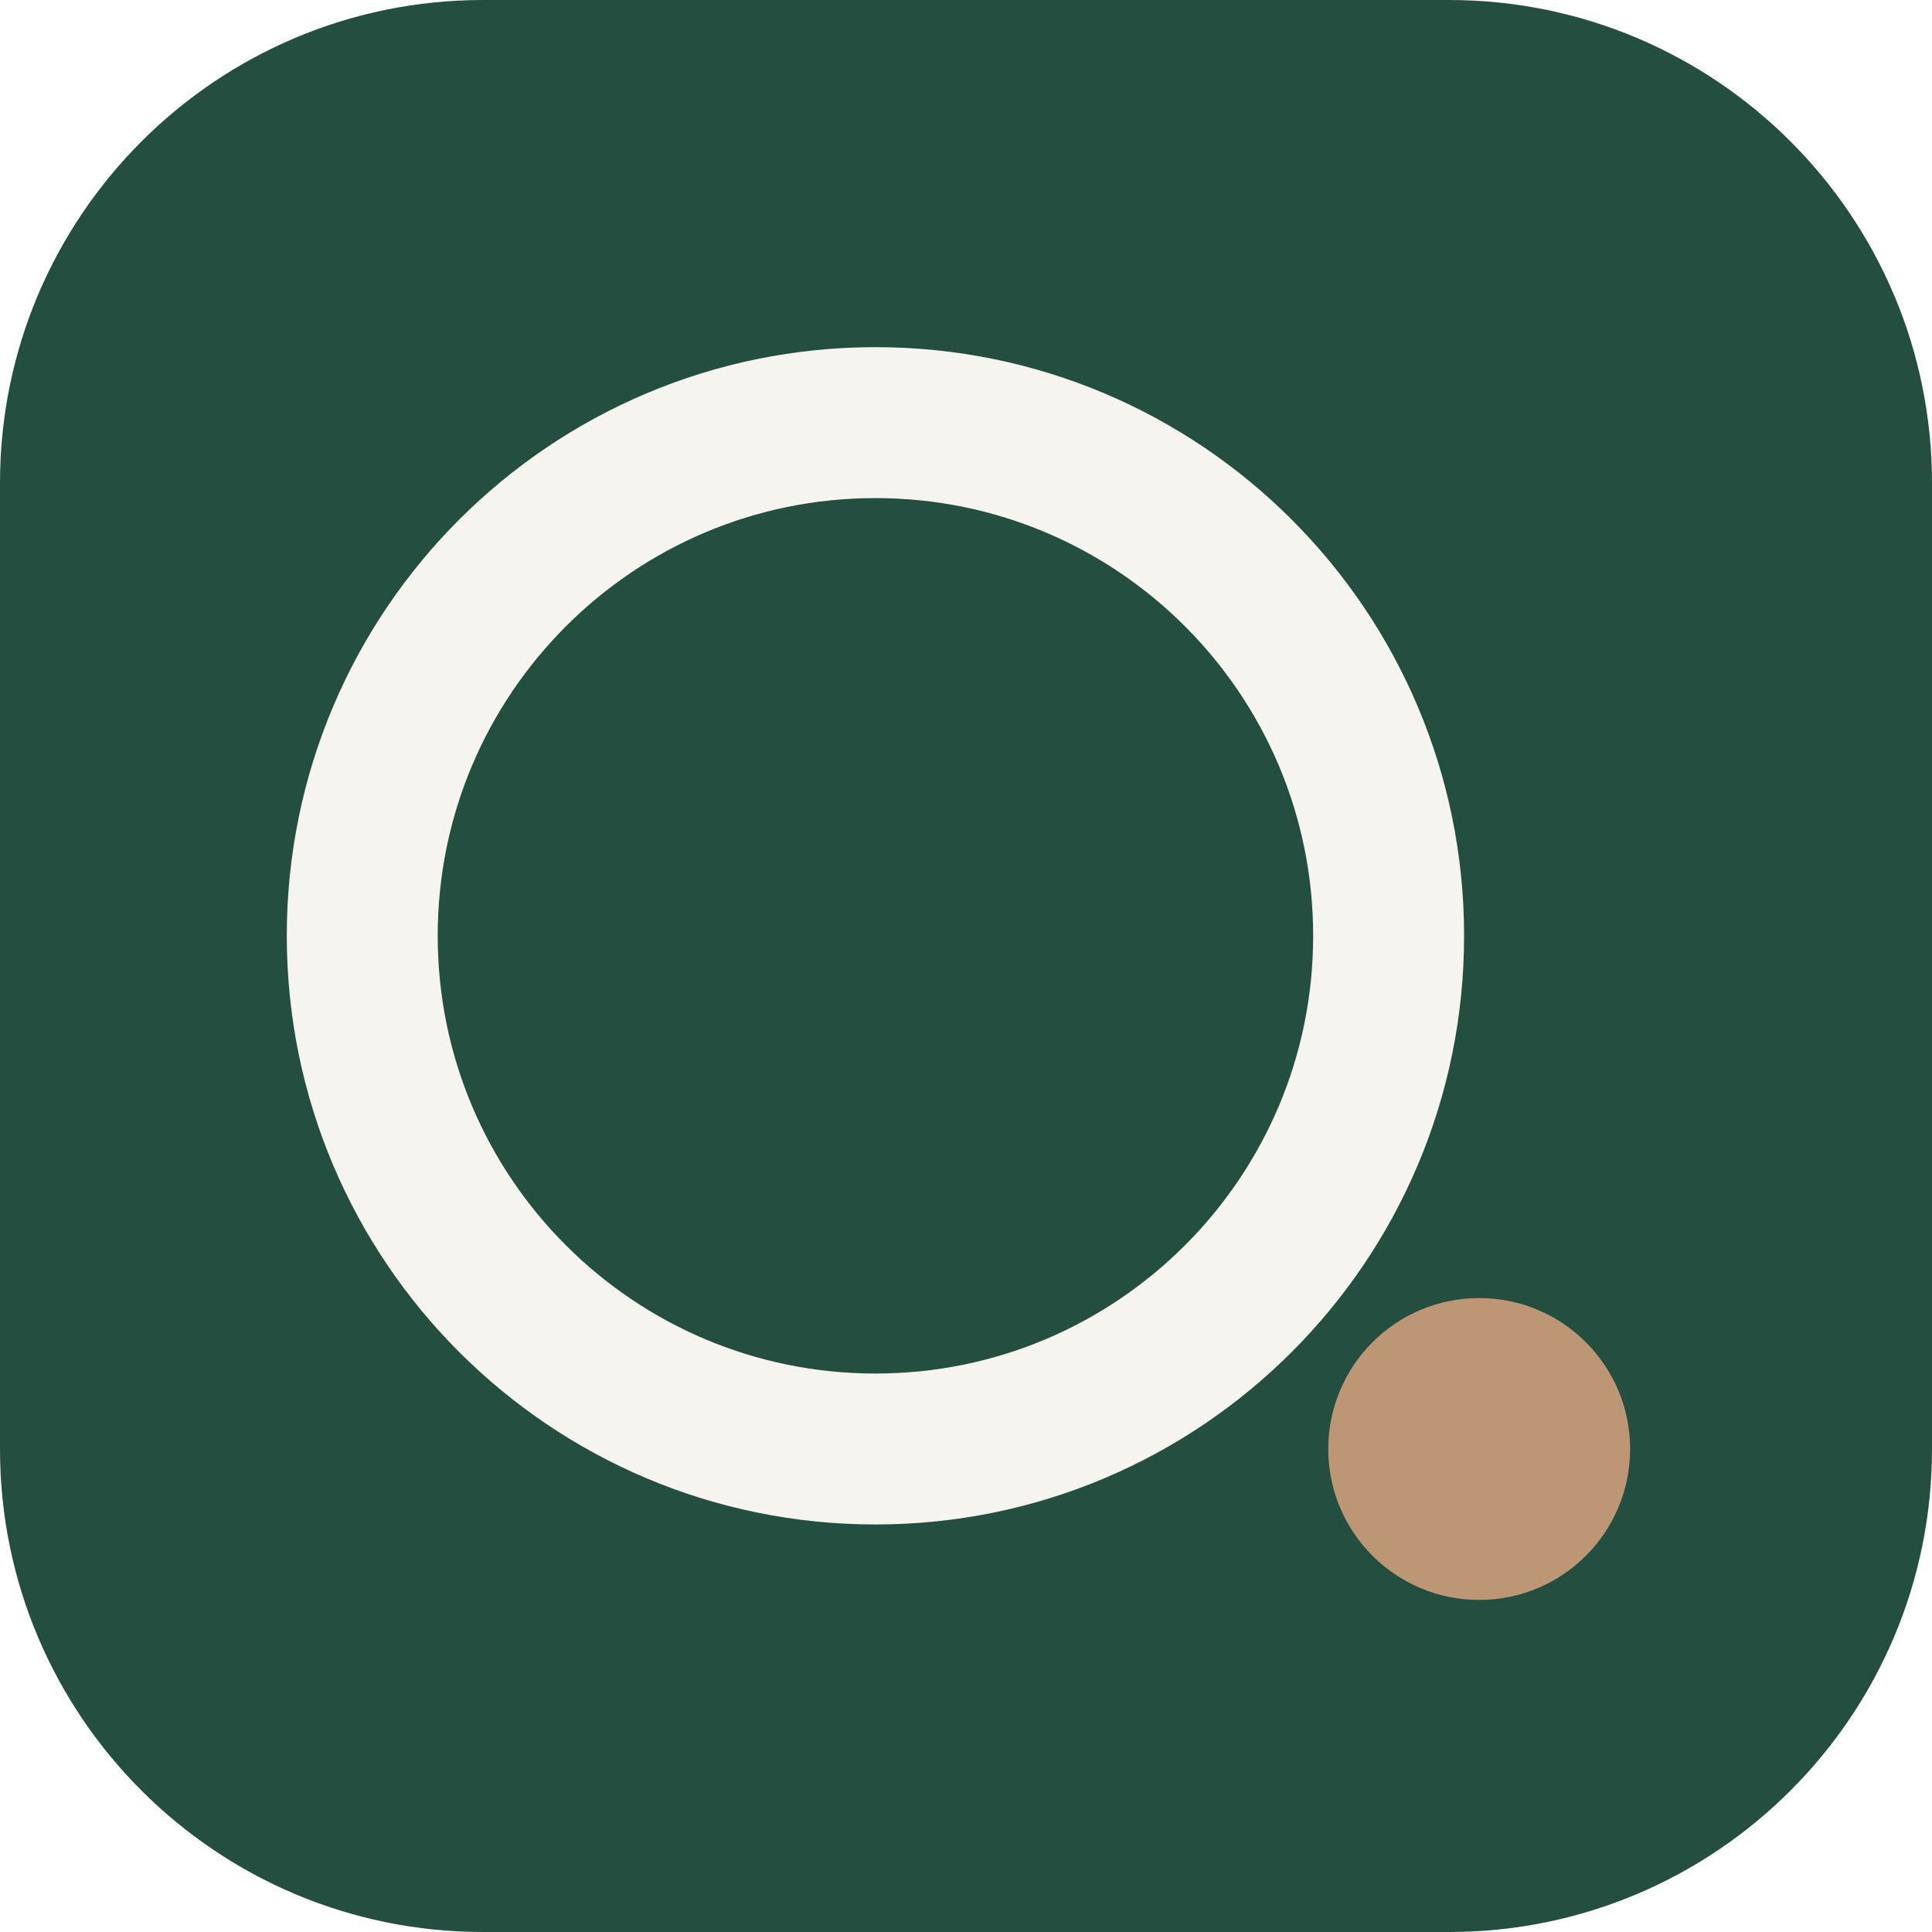
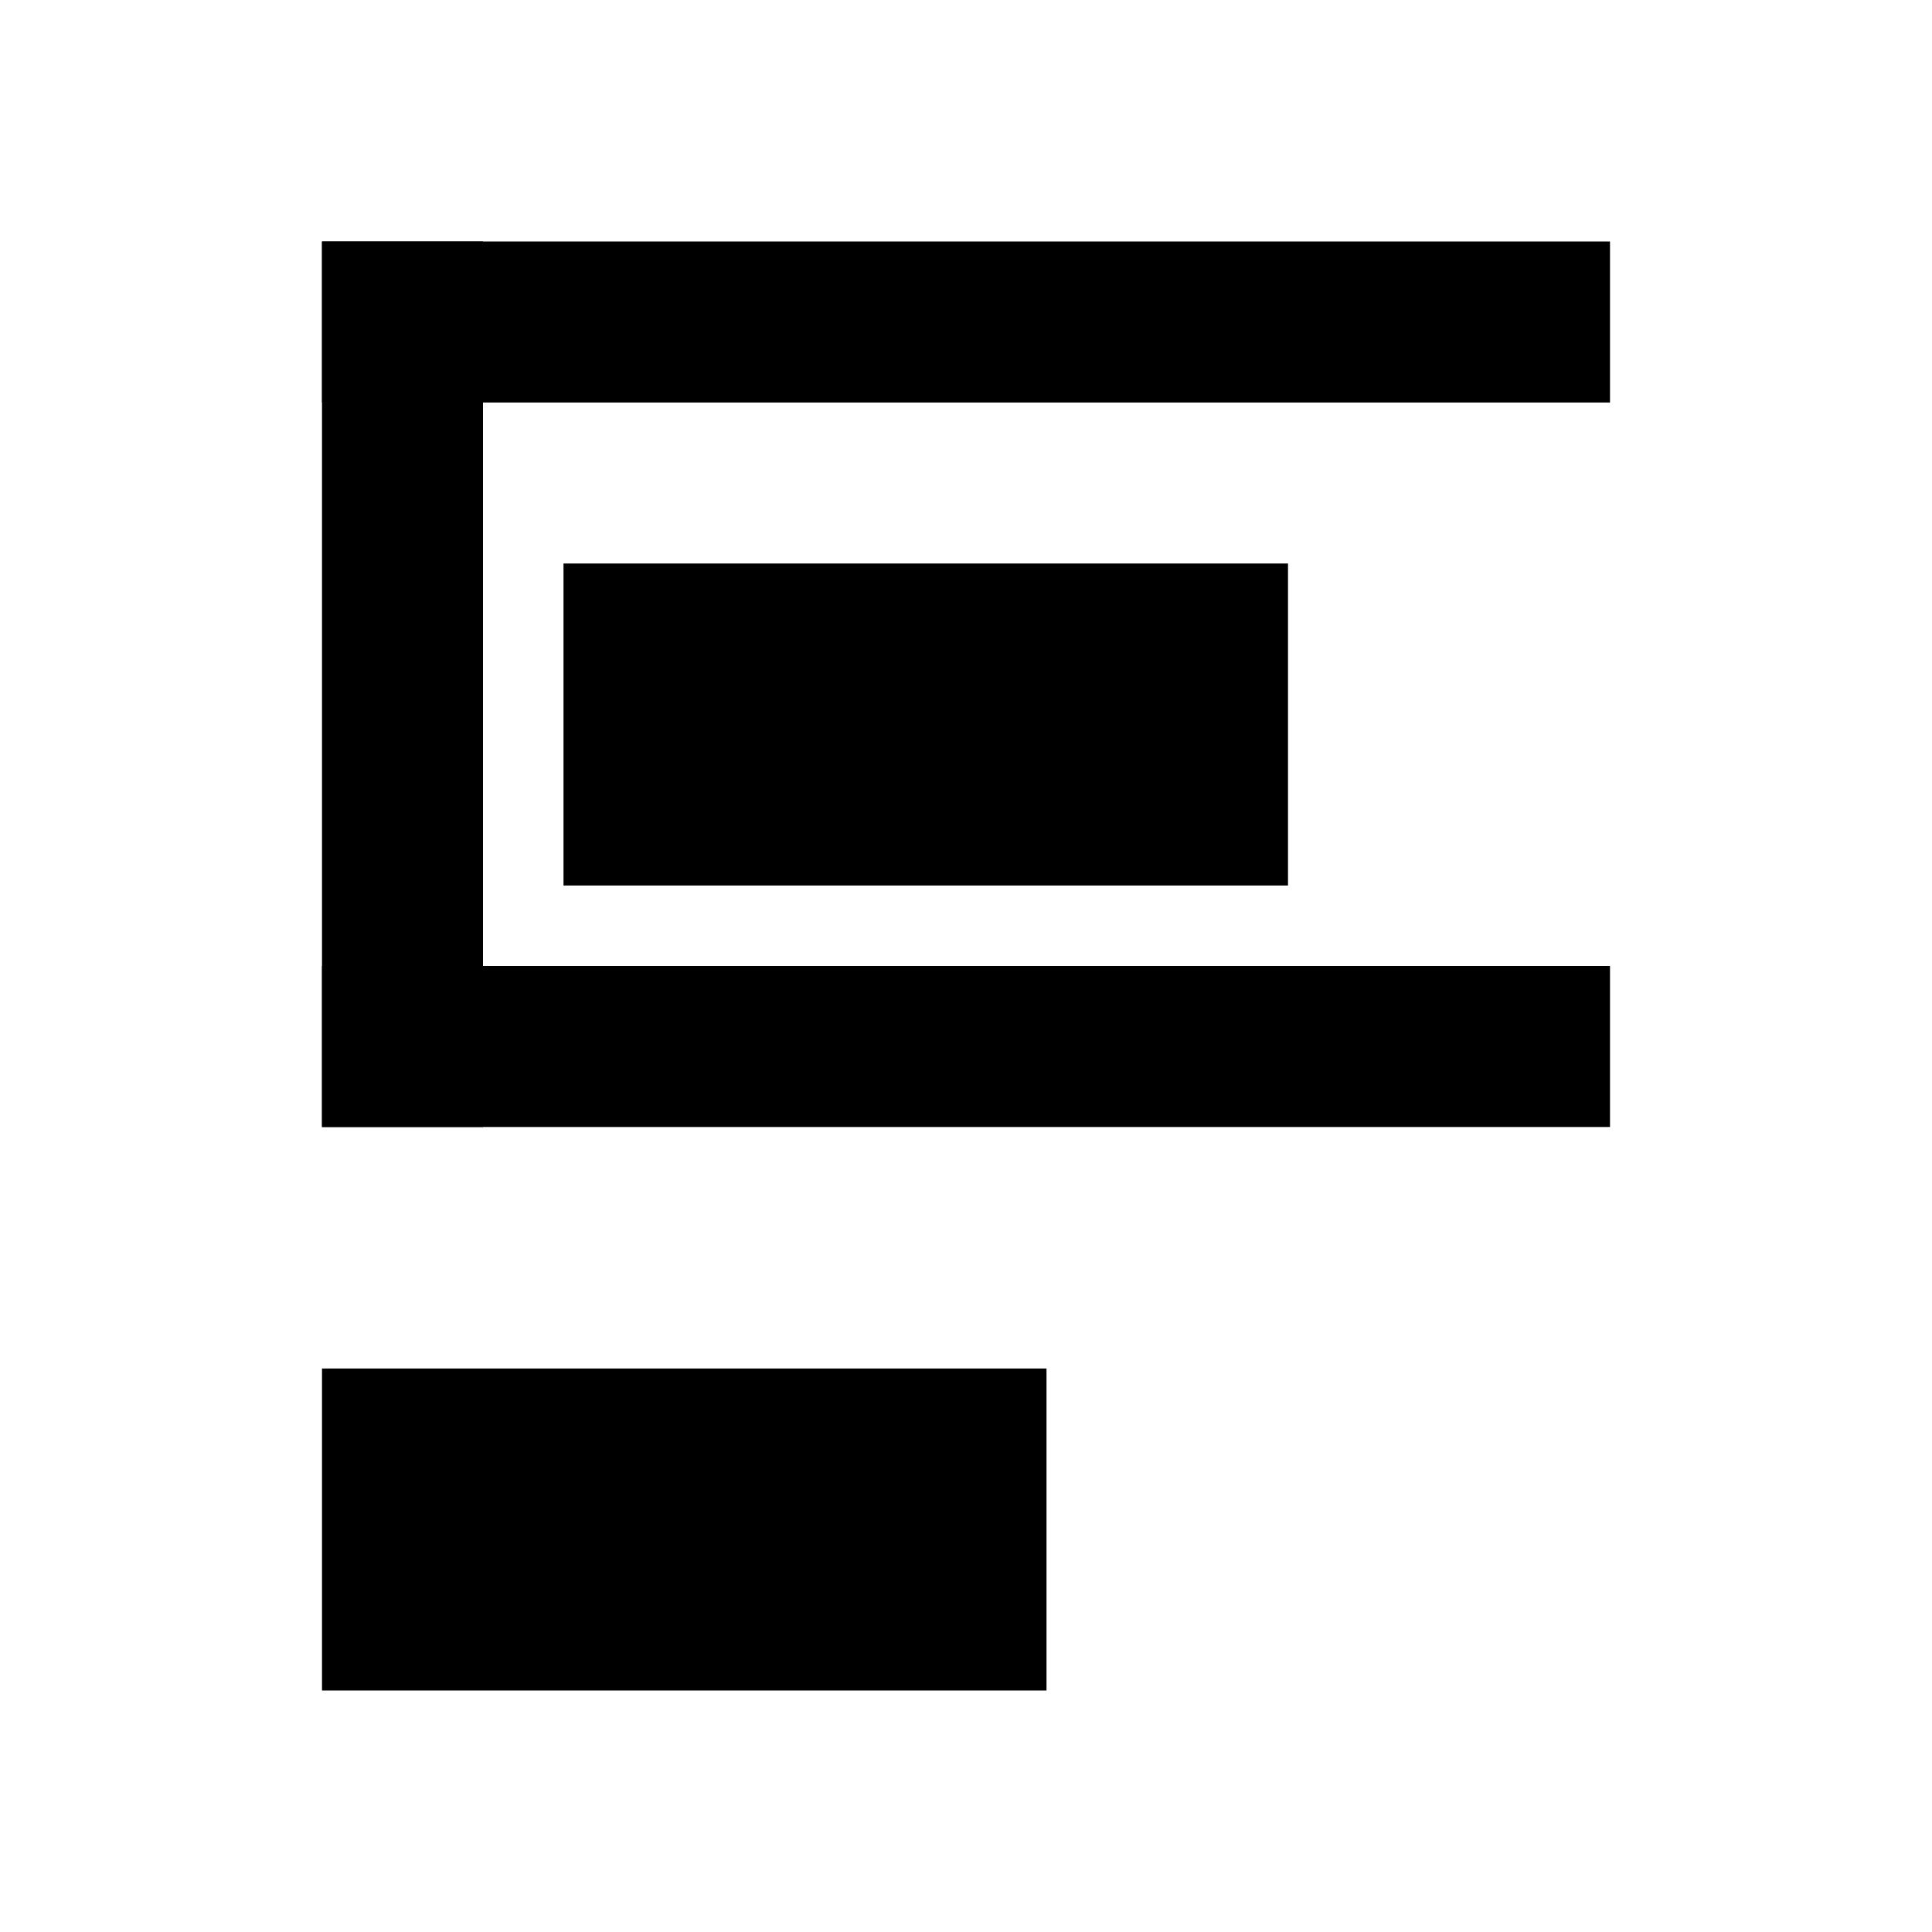
- <svg xmlns="http://www.w3.org/2000/svg" viewBox="0 0 64 64">
-   <rect width="64" height="64" rx="16" fill="#244e40" />
-   <circle cx="29" cy="31" r="17" fill="none" stroke="#f6f4ee" stroke-width="5" />
-   <circle cx="49" cy="48" r="5" fill="#bd9675" />
+ <svg xmlns="http://www.w3.org/2000/svg" viewBox="0 0 24 24" width="24" height="24" fill="currentColor" role="img" aria-label="Work Language Observatory">
+   <rect x="4" y="3" width="16" height="2" />
+   <rect x="4" y="3" width="2" height="11" />
+   <rect x="4" y="12" width="16" height="2" />
+   <rect x="7" y="7" width="9" height="4" />
+   <rect x="4" y="17" width="9" height="4" />
</svg>
